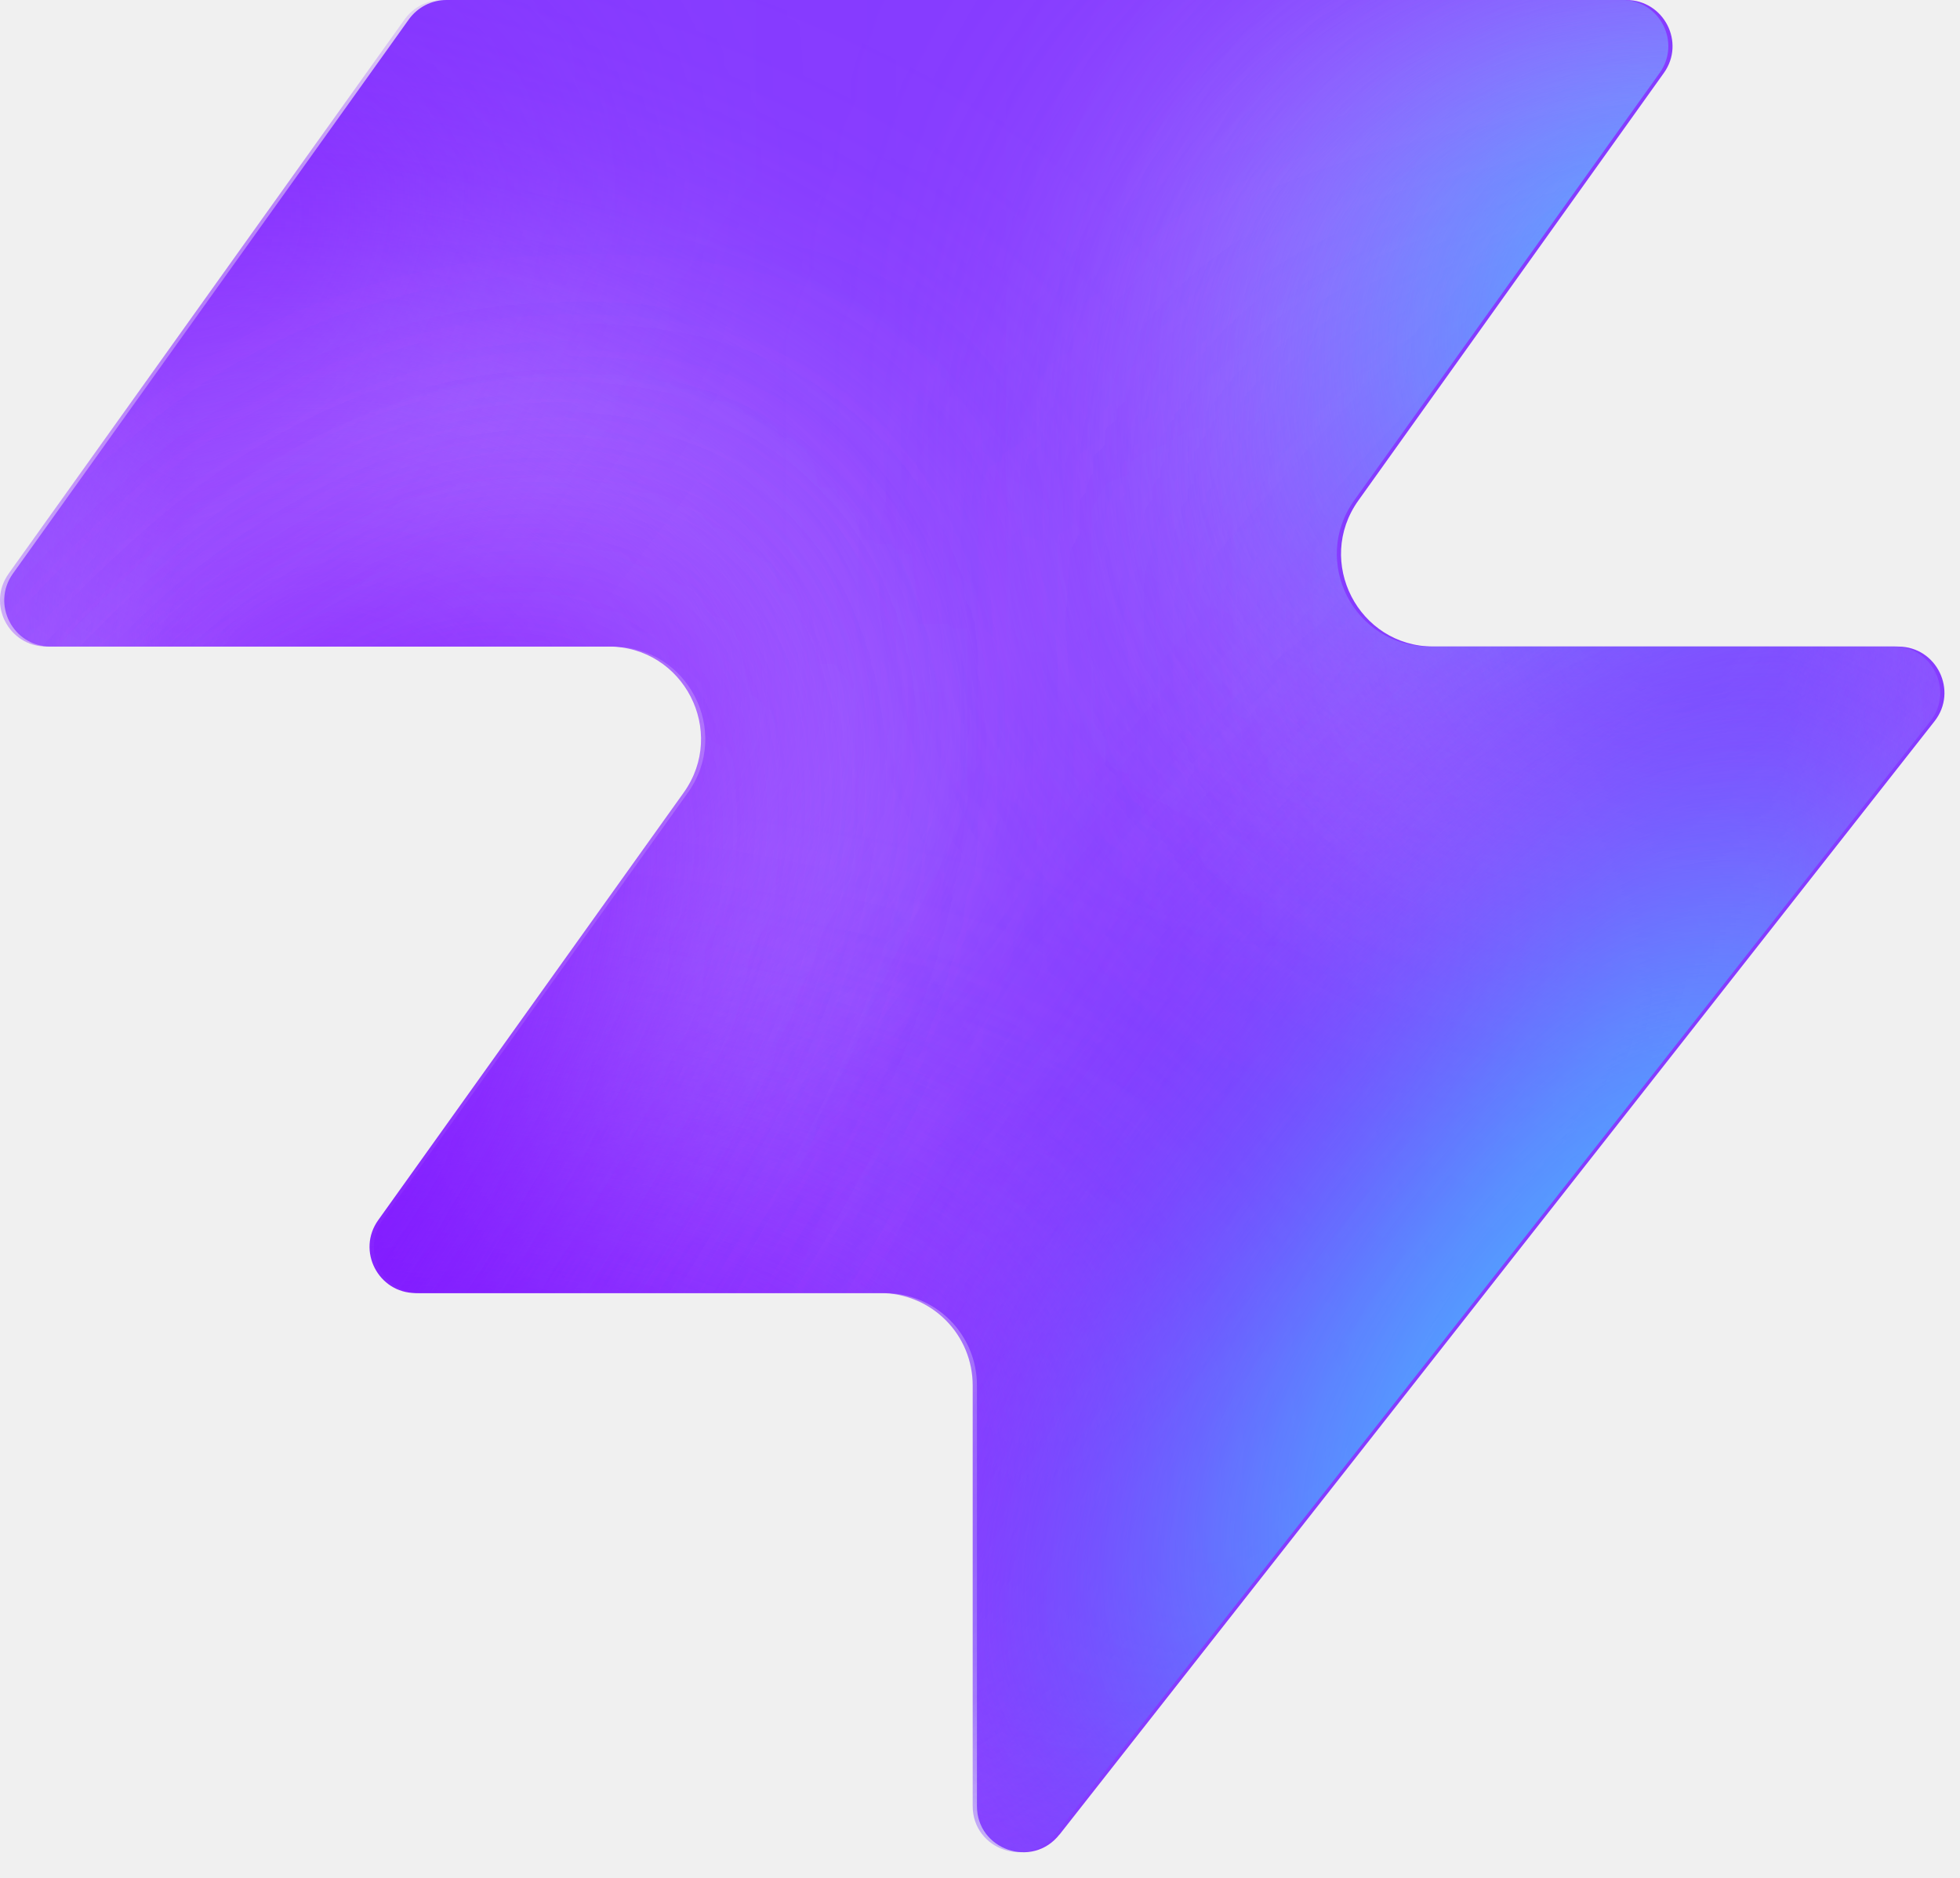
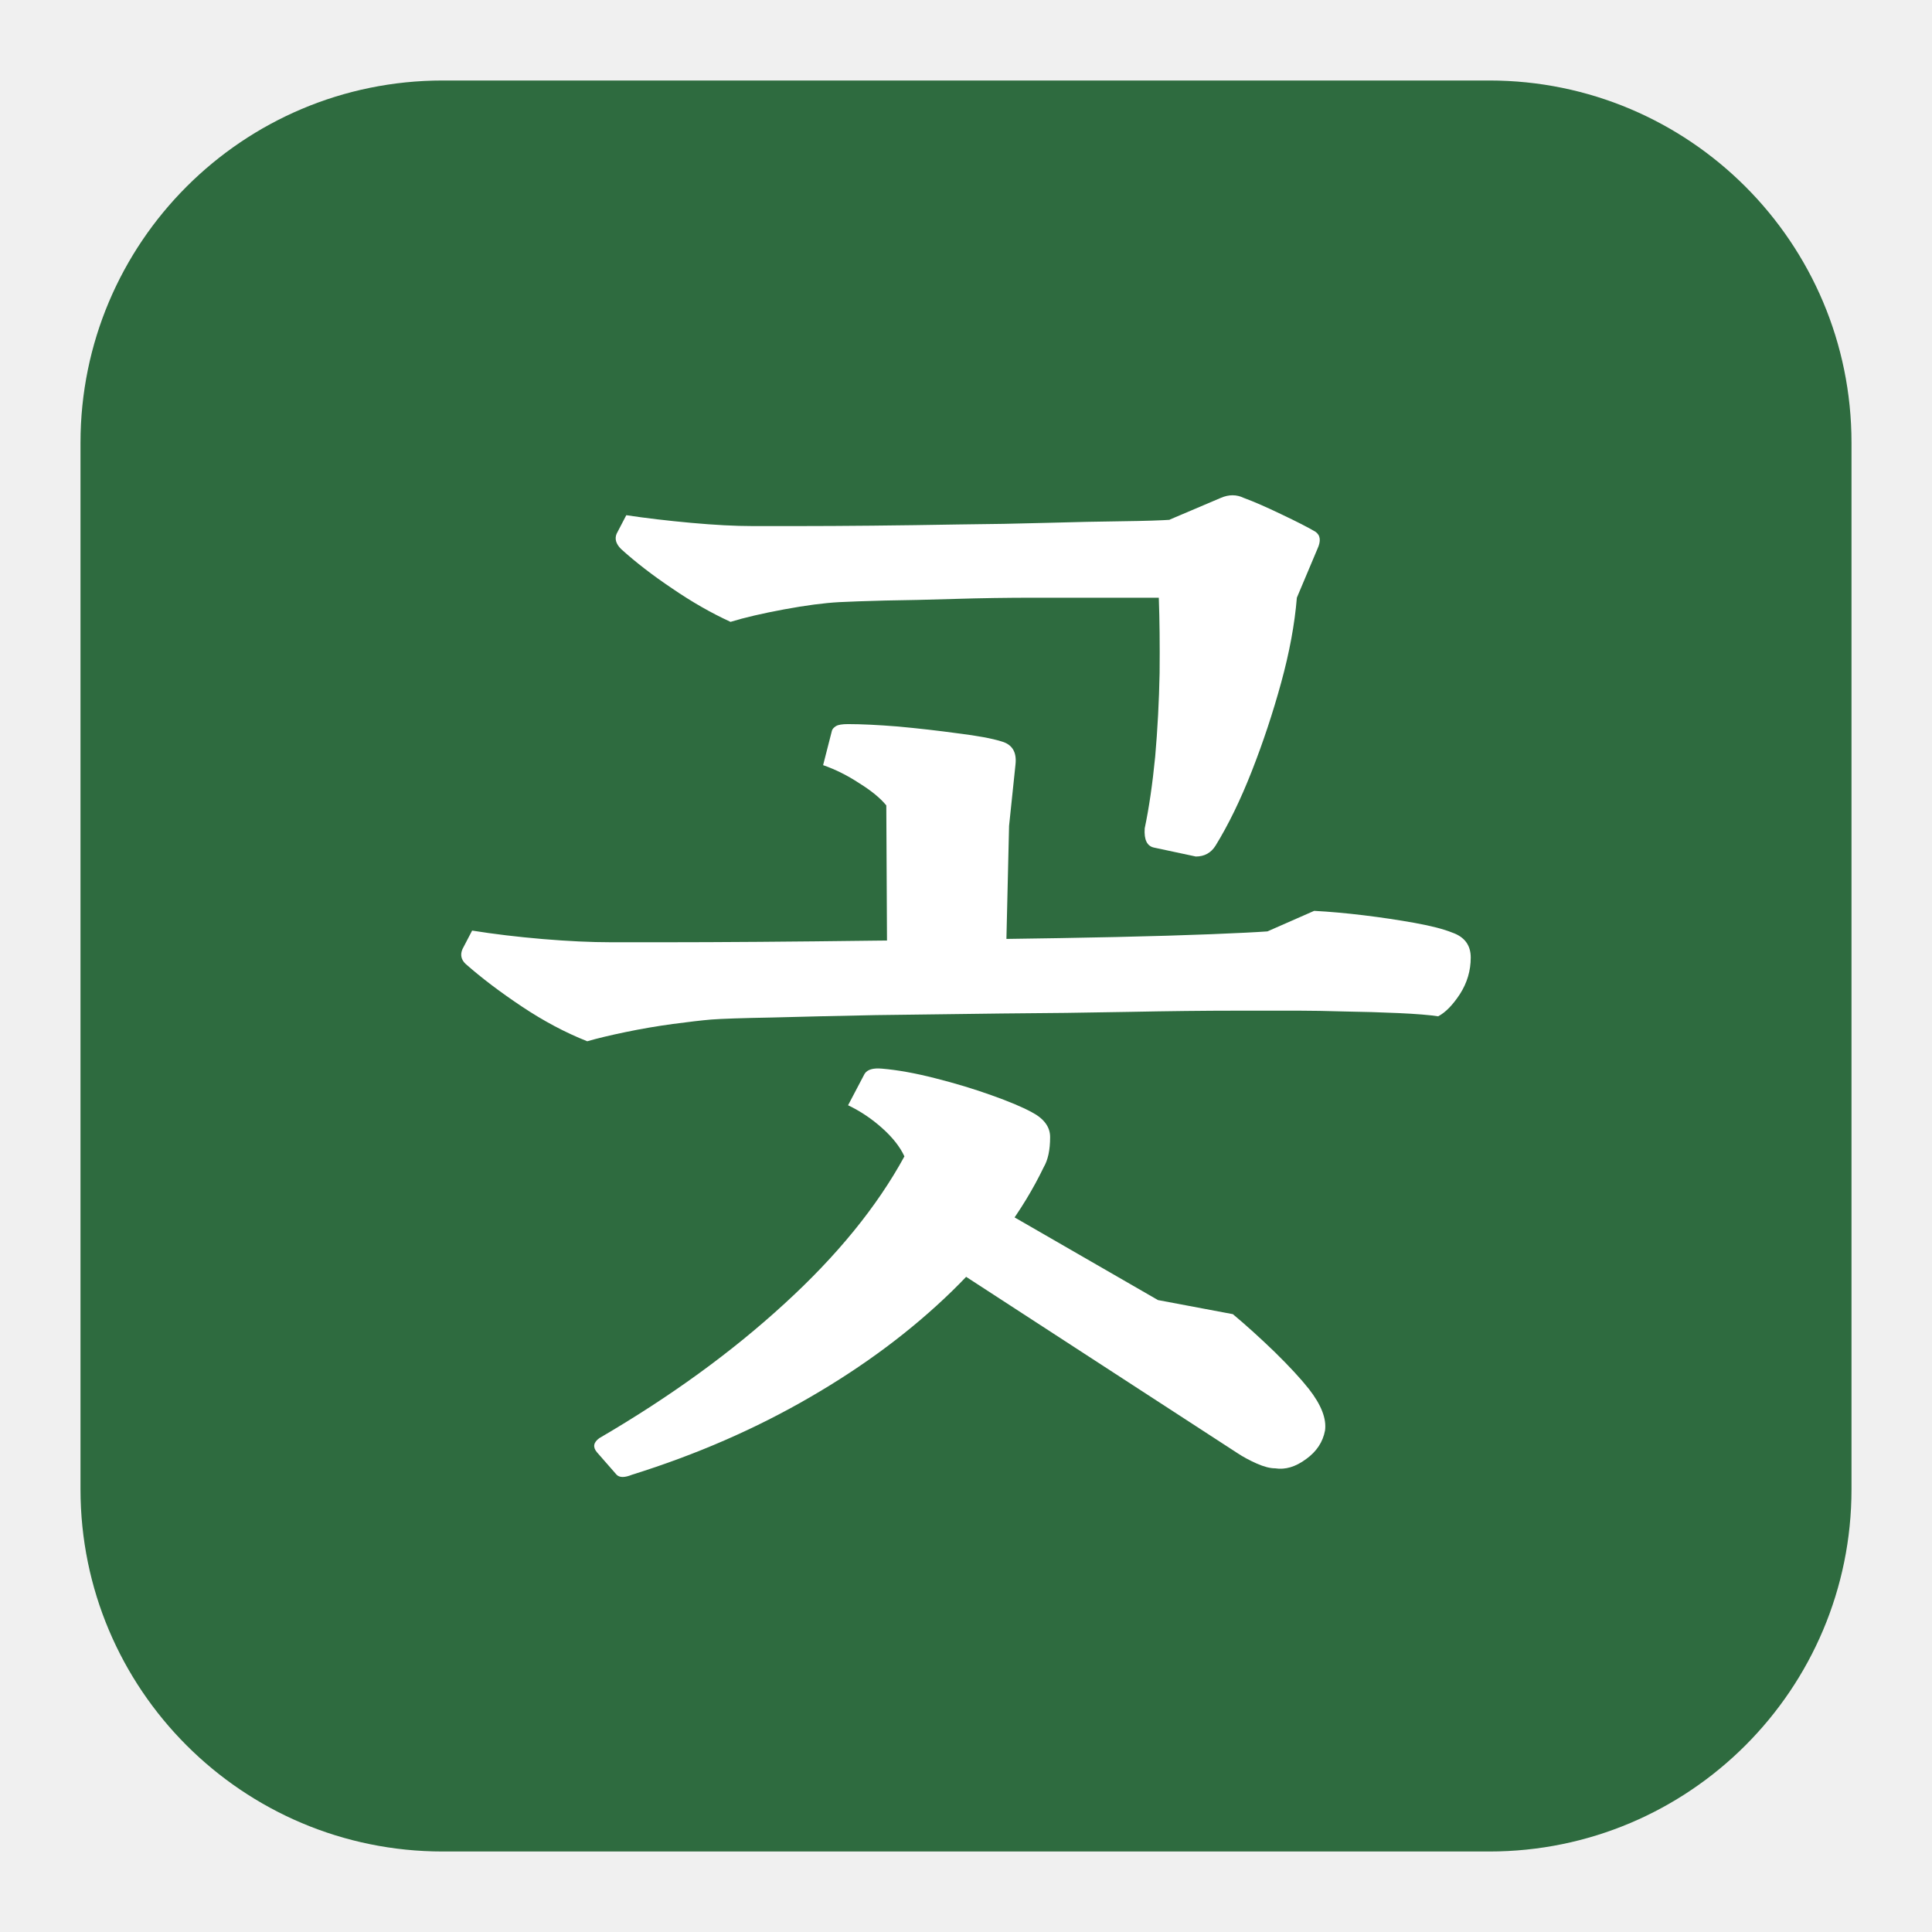
- <svg xmlns="http://www.w3.org/2000/svg" width="48" height="46" fill="none" viewBox="0 0 48 46">
-   <path fill="#863bff" d="M25.946 44.938c-.664.845-2.021.375-2.021-.698V33.937a2.26 2.26 0 0 0-2.262-2.262H10.287c-.92 0-1.456-1.04-.92-1.788l7.48-10.471c1.07-1.497 0-3.578-1.842-3.578H1.237c-.92 0-1.456-1.04-.92-1.788L10.013.474c.214-.297.556-.474.92-.474h28.894c.92 0 1.456 1.04.92 1.788l-7.48 10.471c-1.07 1.498 0 3.579 1.842 3.579h11.377c.943 0 1.473 1.088.89 1.83L25.947 44.94z" style="fill:#863bff;fill:color(display-p3 .525 .23 1);fill-opacity:1" />
-   <mask id="a" width="48" height="46" x="0" y="0" maskUnits="userSpaceOnUse" style="mask-type:alpha">
-     <path fill="#000" d="M25.842 44.938c-.664.844-2.021.375-2.021-.698V33.937a2.26 2.26 0 0 0-2.262-2.262H10.183c-.92 0-1.456-1.04-.92-1.788l7.48-10.471c1.07-1.498 0-3.579-1.842-3.579H1.133c-.92 0-1.456-1.04-.92-1.787L9.91.473c.214-.297.556-.474.92-.474h28.894c.92 0 1.456 1.04.92 1.788l-7.48 10.471c-1.07 1.498 0 3.578 1.842 3.578h11.377c.943 0 1.473 1.088.89 1.832L25.843 44.94z" style="fill:#000;fill-opacity:1" />
-   </mask>
-   <g mask="url(#a)">
-     <g filter="url(#b)">
-       <ellipse cx="5.508" cy="14.704" fill="#ede6ff" rx="5.508" ry="14.704" style="fill:#ede6ff;fill:color(display-p3 .927 .903 1);fill-opacity:1" transform="matrix(.00324 1 1 -.00324 -4.47 31.516)" />
-     </g>
-     <g filter="url(#c)">
-       <ellipse cx="10.399" cy="29.851" fill="#ede6ff" rx="10.399" ry="29.851" style="fill:#ede6ff;fill:color(display-p3 .927 .903 1);fill-opacity:1" transform="matrix(.00324 1 1 -.00324 -39.328 7.883)" />
-     </g>
-     <g filter="url(#d)">
-       <ellipse cx="5.508" cy="30.487" fill="#7e14ff" rx="5.508" ry="30.487" style="fill:#7e14ff;fill:color(display-p3 .492 .077 1);fill-opacity:1" transform="rotate(89.814 -25.913 -14.639)scale(1 -1)" />
-     </g>
-     <g filter="url(#e)">
-       <ellipse cx="5.508" cy="30.599" fill="#7e14ff" rx="5.508" ry="30.599" style="fill:#7e14ff;fill:color(display-p3 .492 .077 1);fill-opacity:1" transform="rotate(89.814 -32.644 -3.334)scale(1 -1)" />
-     </g>
-     <g filter="url(#f)">
-       <ellipse cx="5.508" cy="30.599" fill="#7e14ff" rx="5.508" ry="30.599" style="fill:#7e14ff;fill:color(display-p3 .492 .077 1);fill-opacity:1" transform="matrix(.00324 1 1 -.00324 -34.34 30.47)" />
-     </g>
-     <g filter="url(#g)">
-       <ellipse cx="14.072" cy="22.078" fill="#ede6ff" rx="14.072" ry="22.078" style="fill:#ede6ff;fill:color(display-p3 .927 .903 1);fill-opacity:1" transform="rotate(93.35 24.506 48.493)scale(-1 1)" />
-     </g>
-     <g filter="url(#h)">
-       <ellipse cx="3.47" cy="21.501" fill="#7e14ff" rx="3.47" ry="21.501" style="fill:#7e14ff;fill:color(display-p3 .492 .077 1);fill-opacity:1" transform="rotate(89.009 28.708 47.59)scale(-1 1)" />
-     </g>
-     <g filter="url(#i)">
-       <ellipse cx="3.47" cy="21.501" fill="#7e14ff" rx="3.47" ry="21.501" style="fill:#7e14ff;fill:color(display-p3 .492 .077 1);fill-opacity:1" transform="rotate(89.009 28.708 47.59)scale(-1 1)" />
-     </g>
-     <g filter="url(#j)">
-       <ellipse cx=".387" cy="8.972" fill="#7e14ff" rx="4.407" ry="29.108" style="fill:#7e14ff;fill:color(display-p3 .492 .077 1);fill-opacity:1" transform="rotate(39.51 .387 8.972)" />
-     </g>
-     <g filter="url(#k)">
-       <ellipse cx="47.523" cy="-6.092" fill="#7e14ff" rx="4.407" ry="29.108" style="fill:#7e14ff;fill:color(display-p3 .492 .077 1);fill-opacity:1" transform="rotate(37.892 47.523 -6.092)" />
-     </g>
-     <g filter="url(#l)">
-       <ellipse cx="41.412" cy="6.333" fill="#47bfff" rx="5.971" ry="9.665" style="fill:#47bfff;fill:color(display-p3 .28 .748 1);fill-opacity:1" transform="rotate(37.892 41.412 6.333)" />
-     </g>
-     <g filter="url(#m)">
-       <ellipse cx="-1.879" cy="38.332" fill="#7e14ff" rx="4.407" ry="29.108" style="fill:#7e14ff;fill:color(display-p3 .492 .077 1);fill-opacity:1" transform="rotate(37.892 -1.88 38.332)" />
-     </g>
-     <g filter="url(#n)">
-       <ellipse cx="-1.879" cy="38.332" fill="#7e14ff" rx="4.407" ry="29.108" style="fill:#7e14ff;fill:color(display-p3 .492 .077 1);fill-opacity:1" transform="rotate(37.892 -1.88 38.332)" />
-     </g>
-     <g filter="url(#o)">
-       <ellipse cx="35.651" cy="29.907" fill="#7e14ff" rx="4.407" ry="29.108" style="fill:#7e14ff;fill:color(display-p3 .492 .077 1);fill-opacity:1" transform="rotate(37.892 35.651 29.907)" />
-     </g>
-     <g filter="url(#p)">
-       <ellipse cx="38.418" cy="32.4" fill="#47bfff" rx="5.971" ry="15.297" style="fill:#47bfff;fill:color(display-p3 .28 .748 1);fill-opacity:1" transform="rotate(37.892 38.418 32.4)" />
-     </g>
-   </g>
-   <defs>
-     <filter id="b" width="60.045" height="41.654" x="-19.77" y="16.149" color-interpolation-filters="sRGB" filterUnits="userSpaceOnUse">
-       <feFlood flood-opacity="0" result="BackgroundImageFix" />
-       <feBlend in="SourceGraphic" in2="BackgroundImageFix" result="shape" />
-       <feGaussianBlur result="effect1_foregroundBlur_2002_17158" stdDeviation="7.659" />
-     </filter>
-     <filter id="c" width="90.34" height="51.437" x="-54.613" y="-7.533" color-interpolation-filters="sRGB" filterUnits="userSpaceOnUse">
-       <feFlood flood-opacity="0" result="BackgroundImageFix" />
-       <feBlend in="SourceGraphic" in2="BackgroundImageFix" result="shape" />
-       <feGaussianBlur result="effect1_foregroundBlur_2002_17158" stdDeviation="7.659" />
-     </filter>
-     <filter id="d" width="79.355" height="29.4" x="-49.64" y="2.03" color-interpolation-filters="sRGB" filterUnits="userSpaceOnUse">
-       <feFlood flood-opacity="0" result="BackgroundImageFix" />
-       <feBlend in="SourceGraphic" in2="BackgroundImageFix" result="shape" />
-       <feGaussianBlur result="effect1_foregroundBlur_2002_17158" stdDeviation="4.596" />
-     </filter>
-     <filter id="e" width="79.579" height="29.4" x="-45.045" y="20.029" color-interpolation-filters="sRGB" filterUnits="userSpaceOnUse">
-       <feFlood flood-opacity="0" result="BackgroundImageFix" />
-       <feBlend in="SourceGraphic" in2="BackgroundImageFix" result="shape" />
-       <feGaussianBlur result="effect1_foregroundBlur_2002_17158" stdDeviation="4.596" />
-     </filter>
-     <filter id="f" width="79.579" height="29.4" x="-43.513" y="21.178" color-interpolation-filters="sRGB" filterUnits="userSpaceOnUse">
-       <feFlood flood-opacity="0" result="BackgroundImageFix" />
-       <feBlend in="SourceGraphic" in2="BackgroundImageFix" result="shape" />
-       <feGaussianBlur result="effect1_foregroundBlur_2002_17158" stdDeviation="4.596" />
-     </filter>
-     <filter id="g" width="74.749" height="58.852" x="15.756" y="-17.901" color-interpolation-filters="sRGB" filterUnits="userSpaceOnUse">
-       <feFlood flood-opacity="0" result="BackgroundImageFix" />
-       <feBlend in="SourceGraphic" in2="BackgroundImageFix" result="shape" />
-       <feGaussianBlur result="effect1_foregroundBlur_2002_17158" stdDeviation="7.659" />
-     </filter>
-     <filter id="h" width="61.377" height="25.362" x="23.548" y="2.284" color-interpolation-filters="sRGB" filterUnits="userSpaceOnUse">
-       <feFlood flood-opacity="0" result="BackgroundImageFix" />
-       <feBlend in="SourceGraphic" in2="BackgroundImageFix" result="shape" />
-       <feGaussianBlur result="effect1_foregroundBlur_2002_17158" stdDeviation="4.596" />
-     </filter>
-     <filter id="i" width="61.377" height="25.362" x="23.548" y="2.284" color-interpolation-filters="sRGB" filterUnits="userSpaceOnUse">
-       <feFlood flood-opacity="0" result="BackgroundImageFix" />
-       <feBlend in="SourceGraphic" in2="BackgroundImageFix" result="shape" />
-       <feGaussianBlur result="effect1_foregroundBlur_2002_17158" stdDeviation="4.596" />
-     </filter>
-     <filter id="j" width="56.045" height="63.649" x="-27.636" y="-22.853" color-interpolation-filters="sRGB" filterUnits="userSpaceOnUse">
-       <feFlood flood-opacity="0" result="BackgroundImageFix" />
-       <feBlend in="SourceGraphic" in2="BackgroundImageFix" result="shape" />
-       <feGaussianBlur result="effect1_foregroundBlur_2002_17158" stdDeviation="4.596" />
-     </filter>
-     <filter id="k" width="54.814" height="64.646" x="20.116" y="-38.415" color-interpolation-filters="sRGB" filterUnits="userSpaceOnUse">
-       <feFlood flood-opacity="0" result="BackgroundImageFix" />
-       <feBlend in="SourceGraphic" in2="BackgroundImageFix" result="shape" />
-       <feGaussianBlur result="effect1_foregroundBlur_2002_17158" stdDeviation="4.596" />
-     </filter>
-     <filter id="l" width="33.541" height="35.313" x="24.641" y="-11.323" color-interpolation-filters="sRGB" filterUnits="userSpaceOnUse">
-       <feFlood flood-opacity="0" result="BackgroundImageFix" />
-       <feBlend in="SourceGraphic" in2="BackgroundImageFix" result="shape" />
-       <feGaussianBlur result="effect1_foregroundBlur_2002_17158" stdDeviation="4.596" />
-     </filter>
-     <filter id="m" width="54.814" height="64.646" x="-29.286" y="6.009" color-interpolation-filters="sRGB" filterUnits="userSpaceOnUse">
-       <feFlood flood-opacity="0" result="BackgroundImageFix" />
-       <feBlend in="SourceGraphic" in2="BackgroundImageFix" result="shape" />
-       <feGaussianBlur result="effect1_foregroundBlur_2002_17158" stdDeviation="4.596" />
-     </filter>
-     <filter id="n" width="54.814" height="64.646" x="-29.286" y="6.009" color-interpolation-filters="sRGB" filterUnits="userSpaceOnUse">
-       <feFlood flood-opacity="0" result="BackgroundImageFix" />
-       <feBlend in="SourceGraphic" in2="BackgroundImageFix" result="shape" />
-       <feGaussianBlur result="effect1_foregroundBlur_2002_17158" stdDeviation="4.596" />
-     </filter>
-     <filter id="o" width="54.814" height="64.646" x="8.244" y="-2.416" color-interpolation-filters="sRGB" filterUnits="userSpaceOnUse">
-       <feFlood flood-opacity="0" result="BackgroundImageFix" />
-       <feBlend in="SourceGraphic" in2="BackgroundImageFix" result="shape" />
-       <feGaussianBlur result="effect1_foregroundBlur_2002_17158" stdDeviation="4.596" />
-     </filter>
-     <filter id="p" width="39.409" height="43.623" x="18.713" y="10.588" color-interpolation-filters="sRGB" filterUnits="userSpaceOnUse">
-       <feFlood flood-opacity="0" result="BackgroundImageFix" />
-       <feBlend in="SourceGraphic" in2="BackgroundImageFix" result="shape" />
-       <feGaussianBlur result="effect1_foregroundBlur_2002_17158" stdDeviation="4.596" />
-     </filter>
-   </defs>
+ <svg xmlns="http://www.w3.org/2000/svg" viewBox="0 0 48 48" width="48" height="48" role="img" aria-label="팔도곳간">
+   <rect x="2.00" y="2.00" width="44.00" height="44.00" rx="9.00" fill="#2E6B3F" />
+   <path fill="#FFFFFF" d="M32.65 22.63Q33.22 22.66 33.88 22.74Q34.54 22.82 35.15 22.93Q35.76 23.04 36.08 23.17Q36.54 23.33 36.54 23.79Q36.54 24.28 36.27 24.7Q36 25.11 35.73 25.25Q35.41 25.2 34.75 25.17Q34.08 25.14 33.41 25.13Q32.73 25.11 32.3 25.11Q31.84 25.11 30.7 25.11Q29.55 25.11 28.04 25.14Q26.52 25.17 24.89 25.18Q23.26 25.2 21.76 25.22Q20.26 25.25 19.17 25.28Q18.07 25.3 17.67 25.33Q17.32 25.36 16.72 25.44Q16.13 25.52 15.55 25.64Q14.97 25.76 14.59 25.87Q13.78 25.55 12.97 25.01Q12.16 24.47 11.57 23.95Q11.4 23.79 11.49 23.58L11.73 23.12Q12.54 23.25 13.48 23.33Q14.43 23.41 15.18 23.41Q15.59 23.41 16.55 23.41Q17.51 23.41 18.86 23.4Q20.21 23.39 21.75 23.37Q23.28 23.36 24.82 23.33Q26.36 23.31 27.73 23.28Q29.09 23.25 30.09 23.21Q31.09 23.17 31.49 23.14ZM22.02 20.01Q21.8 19.74 21.35 19.46Q20.91 19.17 20.45 19.01L20.67 18.15Q20.69 18.09 20.77 18.04Q20.85 17.99 21.07 17.99Q21.56 17.99 22.31 18.05Q23.07 18.12 23.8 18.22Q24.53 18.31 24.88 18.42Q25.28 18.53 25.23 18.99L25.07 20.52ZM24.99 23.93H22.04L22.02 20.01L25.07 20.52ZM29.14 14.85Q28.52 14.85 27.62 14.85Q26.71 14.85 25.7 14.85Q24.69 14.85 23.72 14.88Q22.74 14.91 21.99 14.92Q21.23 14.94 20.85 14.96Q20.29 14.99 19.48 15.14Q18.67 15.29 18.15 15.45Q17.43 15.12 16.7 14.62Q15.97 14.13 15.43 13.64Q15.24 13.45 15.32 13.26L15.56 12.8Q16.29 12.91 17.17 12.99Q18.05 13.07 18.69 13.07Q19.07 13.07 19.86 13.07Q20.64 13.07 21.66 13.06Q22.69 13.05 23.82 13.03Q24.96 13.02 26.01 12.99Q27.06 12.96 27.89 12.95Q28.71 12.94 29.14 12.91ZM32.22 14.85H28.79L29.06 12.91L30.33 12.37Q30.63 12.24 30.9 12.37Q31.28 12.51 31.84 12.78Q32.41 13.05 32.68 13.21Q32.87 13.34 32.73 13.64ZM28.68 21.06Q28.41 21.01 28.44 20.58Q28.6 19.82 28.7 18.8Q28.79 17.77 28.81 16.72Q28.82 15.66 28.79 14.85L30.6 14.26L32.22 14.85Q32.14 15.83 31.83 16.96Q31.52 18.09 31.1 19.16Q30.68 20.23 30.2 21.01Q30.03 21.28 29.71 21.28ZM22.47 28.73Q22.31 28.38 21.92 28.03Q21.53 27.68 21.07 27.46L21.48 26.68Q21.58 26.52 21.91 26.55Q22.5 26.6 23.24 26.79Q23.99 26.98 24.63 27.21Q25.28 27.44 25.63 27.63Q26.09 27.87 26.09 28.25ZM14.83 36.08Q14.67 35.89 14.89 35.73Q17.53 34.19 19.49 32.39Q21.45 30.6 22.47 28.73L26.09 28.25Q26.09 28.73 25.93 29Q25.15 30.62 23.65 32.08Q22.15 33.54 20.13 34.71Q18.1 35.89 15.7 36.64Q15.43 36.75 15.32 36.64ZM30.74 36.1 23.23 31.22 28.77 32.3 30.63 32.65Q31.11 33.05 31.67 33.59Q32.22 34.13 32.52 34.51Q32.98 35.1 32.92 35.54Q32.84 35.97 32.45 36.25Q32.06 36.54 31.68 36.48Q31.49 36.48 31.22 36.36Q30.95 36.24 30.74 36.1ZM28.77 32.3 28.6 32.51 23.23 31.22 24.26 29.7Z" />
</svg>
